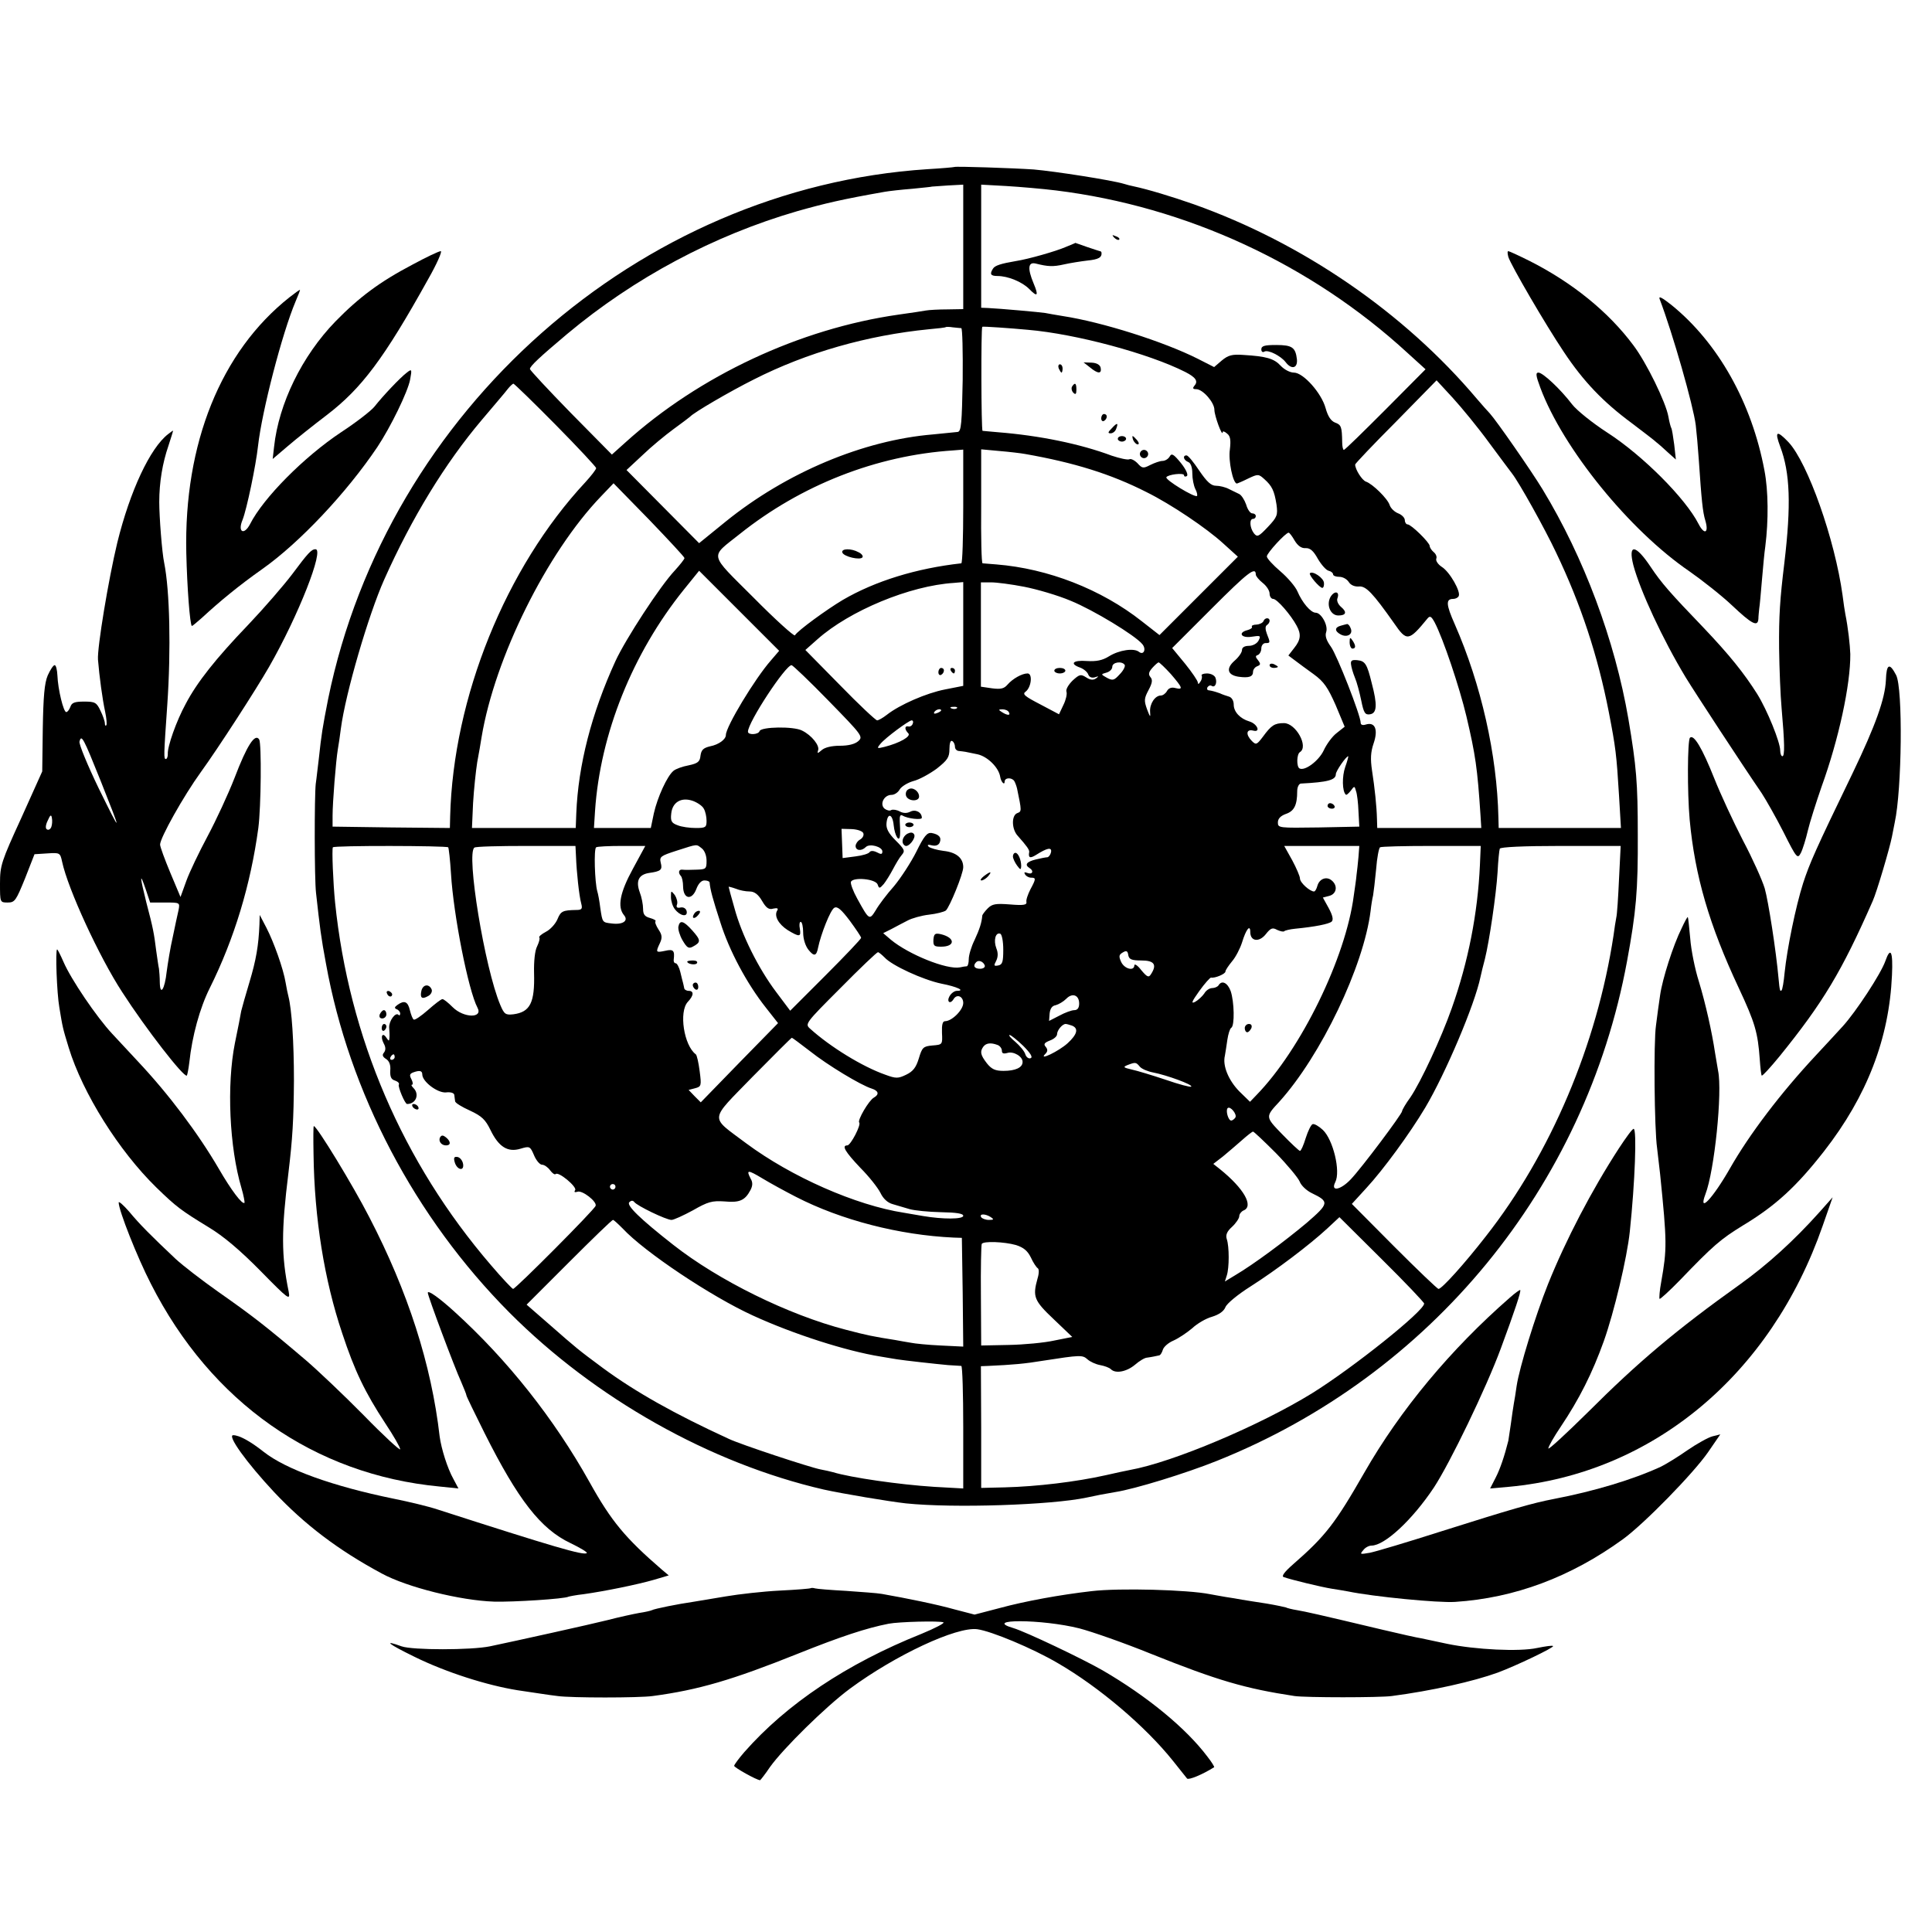
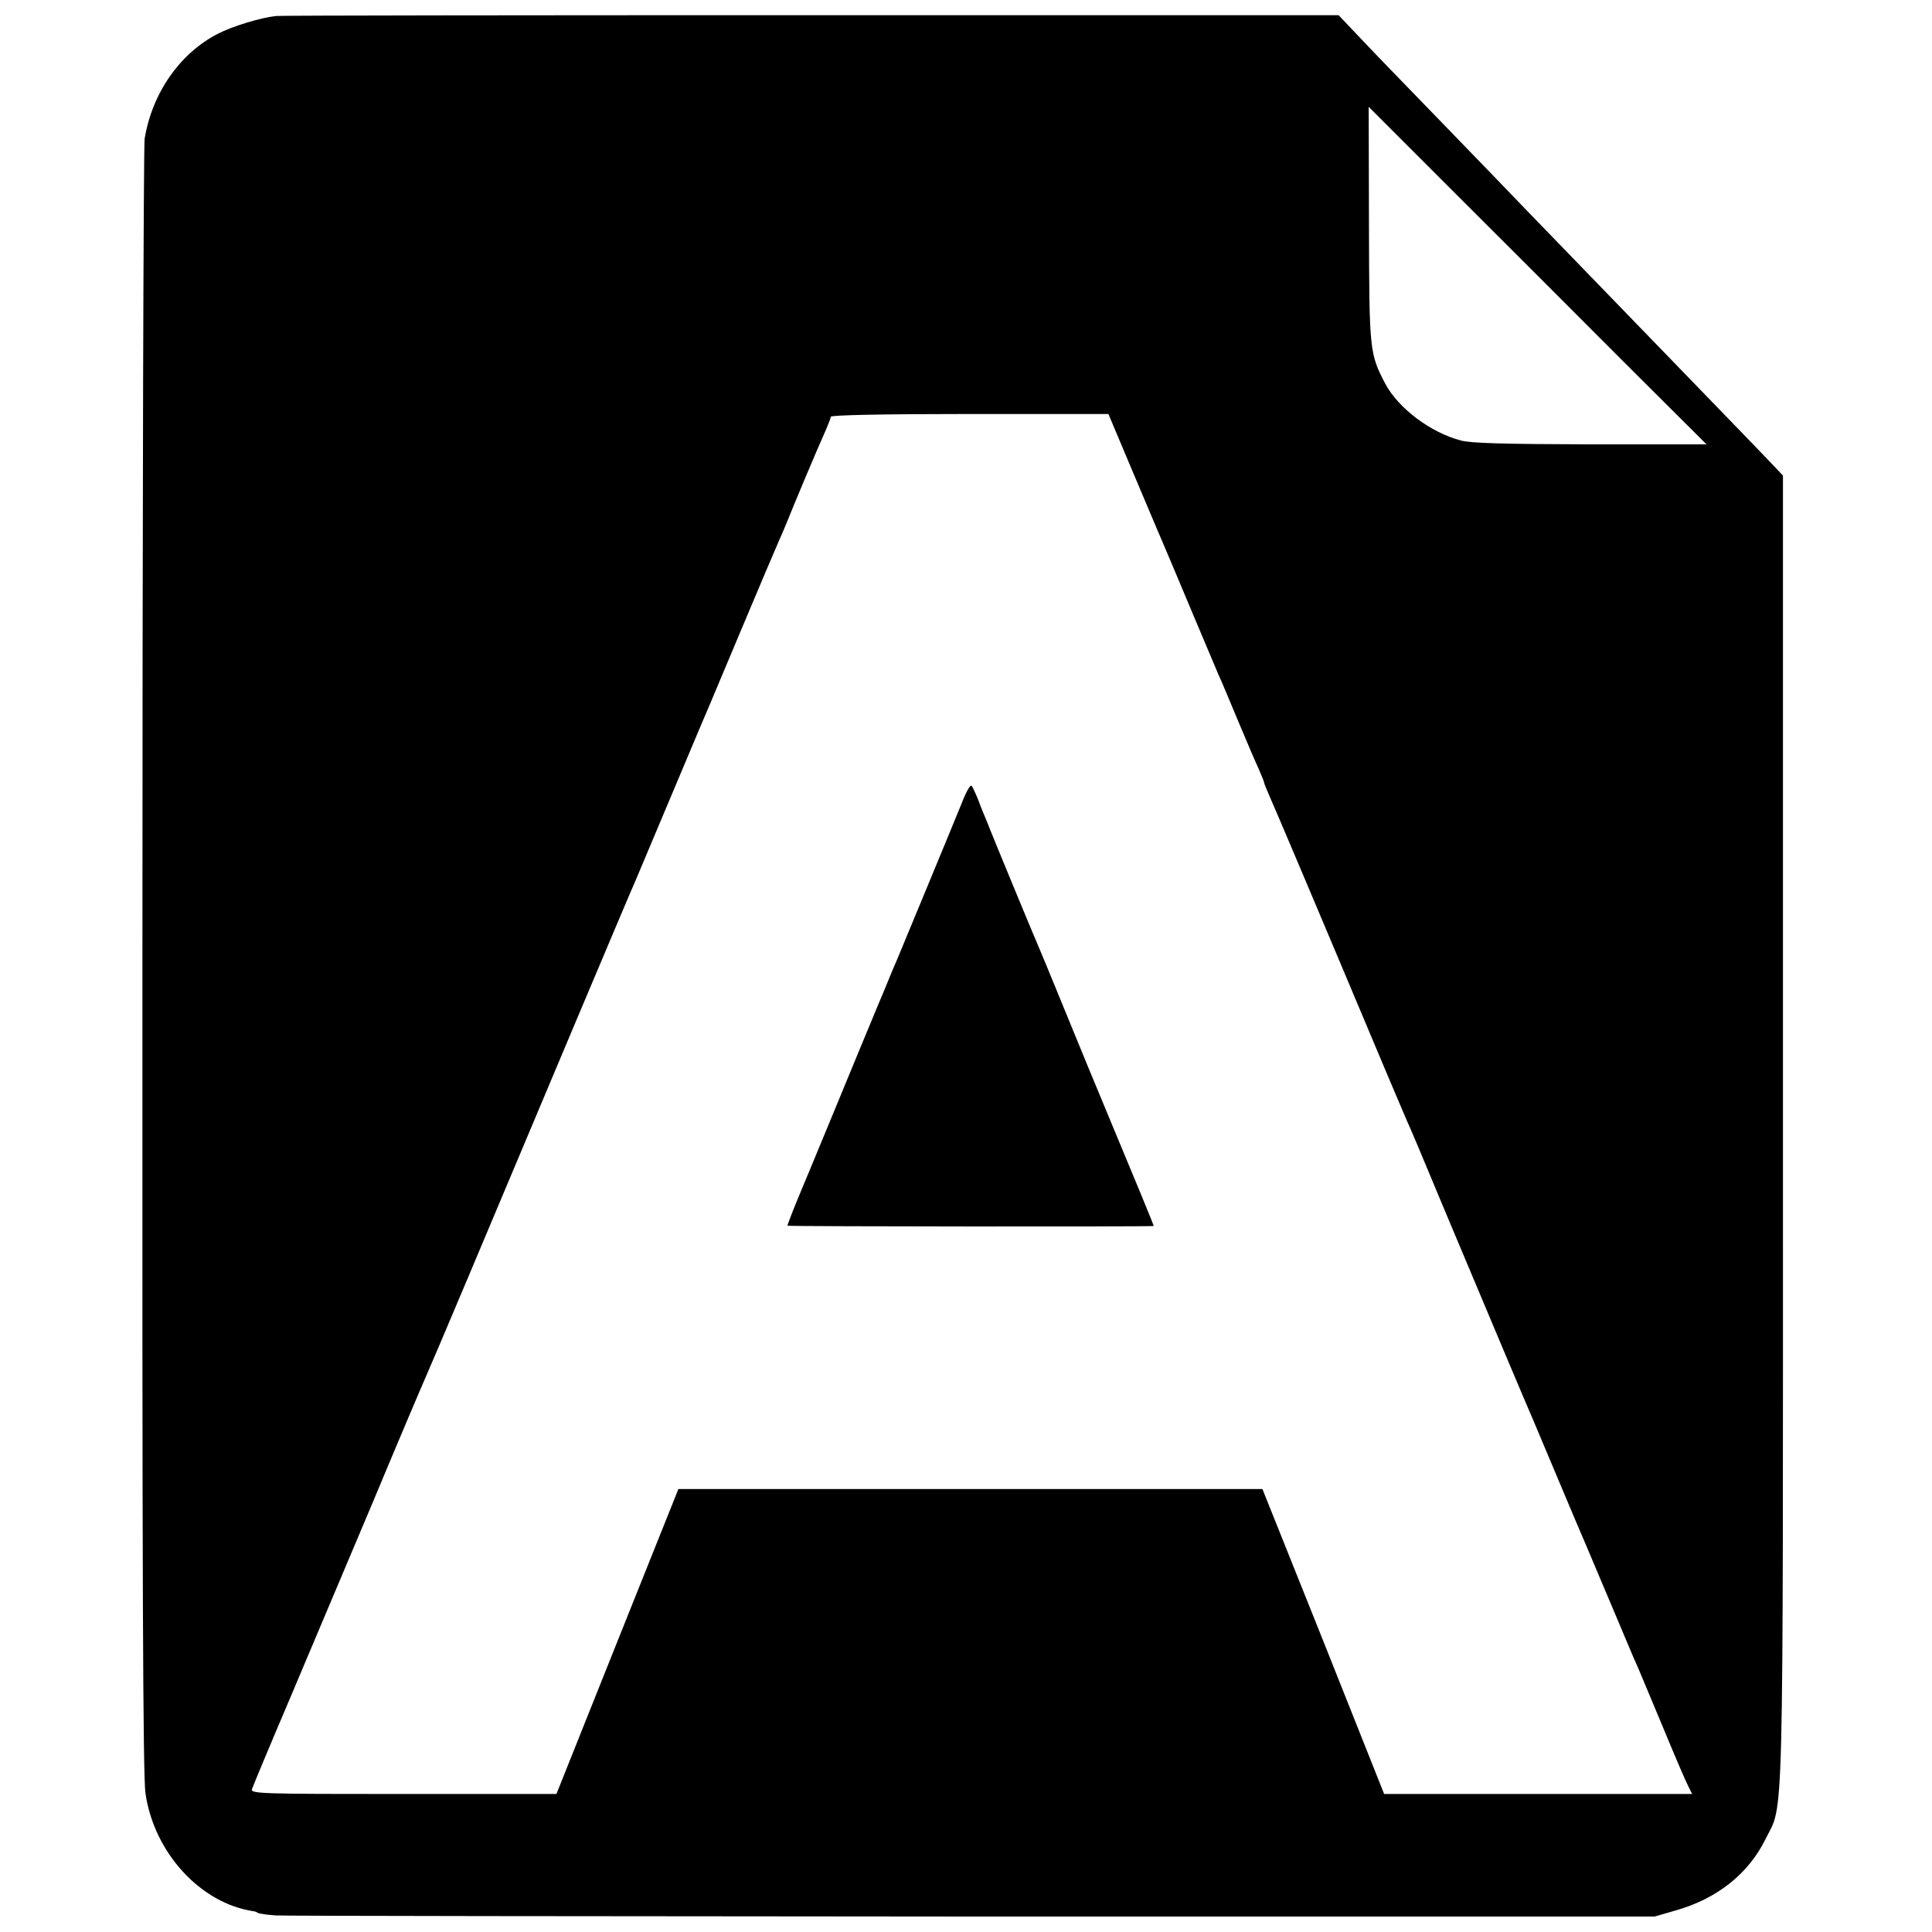
<svg xmlns="http://www.w3.org/2000/svg" version="1.0" width="700pt" height="700pt" viewBox="0 0 700 700" preserveAspectRatio="xMidYMid meet">
  <g transform="translate(0,700) scale(0.1,-0.1)" fill="#000000" stroke="none">
-     <path d="M3458 6395 c-2 -1 -46 -5 -98 -8 -1045 -68 -1957 -874 -2171 -1919 -21 -107 -24 -126 -34 -218 -4 -30 -8 -71 -11 -90 -5 -46 -5 -343 1 -395 14 -126 18 -160 36 -256 84 -467 322 -920 665 -1265 310 -311 727 -546 1139 -641 68 -15 235 -43 297 -50 174 -18 528 -6 655 21 36 8 63 13 104 20 71 11 256 68 368 113 775 310 1335 992 1486 1810 33 179 40 256 39 458 0 190 -5 248 -34 420 -49 285 -161 585 -311 832 -42 69 -168 250 -191 275 -7 7 -28 31 -47 53 -264 313 -632 565 -1026 705 -80 28 -166 54 -218 65 -10 2 -26 6 -35 9 -43 13 -247 45 -327 52 -74 5 -283 12 -287 9z m32 -290 l0 -225 -57 -1 c-32 0 -67 -2 -78 -4 -11 -2 -56 -9 -100 -15 -357 -51 -721 -221 -989 -463 l-49 -44 -149 151 c-81 83 -148 155 -148 159 0 10 34 42 135 127 244 204 531 357 834 445 103 29 163 43 316 70 17 3 62 8 100 11 39 4 71 7 72 8 1 0 26 2 57 4 l56 3 0 -226z m336 205 c471 -58 924 -267 1274 -589 l65 -59 -145 -146 c-80 -80 -147 -146 -151 -146 -3 0 -6 12 -6 28 -1 55 -3 63 -26 71 -15 6 -26 23 -34 52 -15 55 -81 129 -115 129 -14 0 -35 11 -48 25 -24 26 -52 34 -135 39 -41 3 -55 -1 -78 -20 l-28 -24 -59 30 c-123 62 -346 133 -490 155 -25 4 -53 9 -63 11 -19 3 -164 16 -207 18 l-25 1 0 223 0 223 91 -5 c50 -3 131 -10 180 -16z m-343 -499 c4 -1 6 -85 5 -188 -3 -156 -5 -186 -18 -188 -8 -1 -49 -5 -90 -9 -252 -21 -531 -138 -751 -316 l-96 -78 -131 132 -132 133 58 54 c31 30 82 72 112 94 30 22 57 42 60 45 13 15 145 92 231 135 193 98 412 160 634 182 33 3 61 6 62 8 2 1 13 1 25 -1 13 -1 26 -3 31 -3z m242 -6 c174 -15 438 -86 570 -153 37 -19 47 -33 33 -49 -8 -10 -6 -13 6 -13 24 0 66 -48 66 -75 0 -21 29 -100 30 -81 0 5 7 3 16 -5 12 -9 14 -24 10 -58 -6 -40 11 -121 25 -123 2 0 21 8 41 18 36 17 38 17 59 -2 28 -25 36 -42 44 -92 5 -38 3 -45 -31 -81 -34 -36 -39 -38 -51 -23 -15 20 -17 52 -3 52 6 0 10 5 10 10 0 6 -6 10 -13 10 -7 0 -17 14 -22 32 -6 17 -17 34 -25 38 -8 4 -25 12 -37 18 -13 7 -34 12 -47 12 -18 0 -33 14 -61 55 -20 30 -40 55 -46 55 -15 0 -11 -17 6 -24 9 -3 15 -19 15 -41 0 -20 5 -45 11 -57 6 -11 8 -22 6 -25 -8 -7 -117 59 -111 68 6 10 64 17 64 7 0 -5 5 -6 10 -3 6 4 -2 23 -21 47 -27 33 -34 37 -41 24 -5 -9 -17 -16 -26 -16 -9 0 -29 -7 -45 -15 -25 -13 -29 -12 -46 7 -11 11 -24 17 -29 14 -6 -3 -34 3 -64 13 -115 43 -262 73 -413 85 -27 2 -52 5 -55 5 -5 1 -6 374 -1 377 2 2 102 -5 166 -11z m1671 -410 c41 -55 77 -104 82 -110 26 -33 119 -200 160 -287 90 -188 151 -373 191 -578 25 -129 28 -154 37 -302 l7 -118 -222 0 -221 0 -1 38 c-5 227 -62 481 -158 700 -32 72 -33 92 -6 92 8 0 17 4 20 10 9 15 -32 88 -61 106 -14 9 -23 23 -20 30 3 7 -2 18 -10 24 -8 7 -14 17 -14 22 0 12 -67 78 -80 78 -5 0 -10 7 -10 15 0 9 -11 20 -24 25 -13 5 -27 18 -31 30 -7 23 -62 77 -86 85 -14 5 -39 44 -39 62 0 3 66 73 148 155 l147 150 59 -64 c32 -35 92 -108 132 -163z m-3383 66 c81 -82 147 -153 147 -157 0 -5 -18 -28 -39 -51 -289 -310 -479 -781 -490 -1211 l-1 -42 -212 2 -213 3 0 40 c0 48 12 198 19 240 3 17 8 50 11 75 17 129 100 412 157 540 100 224 221 422 354 579 43 51 86 101 94 112 8 10 17 18 20 19 3 0 72 -67 153 -149z m1477 -296 c0 -113 -3 -205 -7 -206 -162 -18 -312 -64 -430 -133 -57 -34 -162 -110 -173 -128 -3 -4 -71 57 -150 137 -164 164 -159 143 -50 230 223 178 496 285 773 303 l37 3 0 -206z m225 190 c176 -31 309 -72 439 -138 89 -44 218 -131 278 -186 l53 -48 -142 -142 -142 -142 -64 50 c-147 116 -340 191 -527 206 -25 2 -47 4 -50 4 -4 1 -6 94 -5 207 l0 206 65 -6 c36 -3 79 -8 95 -11z m-1235 -377 c0 -4 -16 -24 -35 -45 -53 -56 -178 -248 -215 -328 -87 -190 -135 -377 -142 -552 l-2 -53 -188 0 -188 0 4 90 c3 50 10 116 15 148 6 31 13 73 16 92 48 287 236 667 433 872 l45 47 129 -132 c70 -73 128 -135 128 -139z m2211 63 c11 -18 24 -28 39 -27 17 1 29 -10 45 -39 13 -22 30 -41 39 -43 9 -2 16 -8 16 -13 0 -5 10 -9 23 -9 12 0 27 -8 34 -19 7 -11 21 -17 36 -16 26 3 51 -24 128 -133 46 -67 53 -66 121 17 9 11 14 8 26 -14 31 -59 90 -235 115 -340 33 -140 40 -189 51 -357 l3 -48 -188 0 -189 0 -1 33 c-1 44 -8 112 -18 176 -6 41 -5 66 6 98 17 50 5 78 -28 68 -12 -4 -19 -1 -19 6 0 27 -86 246 -108 276 -16 22 -22 39 -17 53 8 24 -18 70 -38 70 -18 0 -49 37 -66 77 -7 17 -35 50 -62 73 -27 23 -49 47 -49 54 0 12 68 86 79 86 3 0 13 -13 22 -29z m-141 -123 c0 -5 11 -19 25 -30 14 -11 25 -28 25 -39 0 -10 6 -19 13 -19 14 0 64 -58 85 -97 17 -31 15 -51 -9 -81 l-21 -27 24 -18 c13 -10 43 -32 68 -50 37 -27 51 -48 79 -111 l33 -79 -29 -23 c-16 -12 -37 -41 -47 -63 -18 -38 -69 -76 -88 -65 -11 7 -10 52 2 59 32 20 -15 105 -58 105 -34 0 -46 -8 -76 -49 -22 -29 -25 -31 -40 -16 -23 23 -21 44 4 38 29 -8 16 24 -13 33 -34 10 -57 35 -57 61 0 14 -7 26 -17 29 -10 3 -25 8 -33 12 -20 7 -28 9 -41 11 -5 0 -7 6 -4 11 4 6 10 8 15 5 12 -8 21 10 14 29 -3 9 -17 16 -31 16 -13 0 -22 -4 -19 -8 2 -4 1 -14 -5 -22 -5 -9 -9 -10 -9 -3 0 6 -21 37 -46 68 l-47 57 143 143 c131 131 160 154 160 123z m-1757 -311 c-58 -66 -163 -240 -163 -270 0 -16 -26 -35 -57 -41 -25 -6 -32 -13 -35 -34 -2 -22 -10 -28 -43 -35 -22 -4 -47 -13 -55 -20 -23 -19 -58 -96 -71 -154 l-11 -53 -103 0 -103 0 4 63 c19 278 135 569 322 801 l55 68 145 -145 145 -145 -30 -35z m697 96 l0 -188 -66 -13 c-67 -13 -164 -55 -211 -92 -14 -11 -30 -20 -35 -20 -5 0 -66 57 -135 128 l-125 127 44 39 c116 103 334 194 494 204 l34 3 0 -188z m221 171 c46 -9 122 -31 169 -51 81 -33 233 -125 259 -157 15 -18 5 -41 -12 -28 -18 15 -72 7 -109 -16 -24 -15 -46 -19 -80 -17 -51 4 -64 -10 -24 -24 13 -5 26 -16 29 -25 4 -10 13 -13 24 -10 14 5 15 4 4 -4 -10 -7 -21 -6 -36 4 -19 12 -24 11 -49 -12 -15 -15 -25 -32 -22 -40 3 -8 -2 -30 -11 -48 l-16 -34 -68 36 c-56 29 -66 37 -53 46 21 16 26 66 7 66 -20 0 -54 -19 -73 -41 -12 -14 -24 -17 -55 -13 l-41 6 0 189 0 189 37 0 c20 0 74 -7 120 -16z m364 -283 c3 -5 -5 -21 -18 -34 -20 -22 -25 -24 -46 -13 -23 13 -23 13 -2 19 11 3 21 12 21 21 0 17 35 22 45 7z m167 -33 c43 -50 46 -58 17 -51 -14 4 -25 0 -31 -11 -5 -9 -15 -16 -22 -16 -21 0 -41 -30 -39 -59 2 -22 0 -20 -11 9 -11 31 -11 39 5 69 14 26 16 38 7 48 -8 10 -6 18 7 33 10 11 20 20 23 20 3 0 23 -19 44 -42z m-1240 -97 c121 -124 126 -130 108 -146 -12 -11 -36 -17 -67 -17 -30 0 -55 -6 -66 -16 -14 -12 -17 -13 -13 -1 7 17 -23 55 -58 72 -30 16 -149 14 -154 -2 -4 -13 -42 -15 -42 -2 0 34 136 241 158 241 4 0 65 -58 134 -129z m465 -27 c-3 -3 -12 -4 -19 -1 -8 3 -5 6 6 6 11 1 17 -2 13 -5z m-57 -8 c0 -2 -7 -7 -16 -10 -8 -3 -12 -2 -9 4 6 10 25 14 25 6z m245 -6 c8 -13 -5 -13 -25 0 -13 8 -13 10 2 10 9 0 20 -4 23 -10z m-348 -42 c-2 -7 -10 -12 -16 -10 -14 3 -14 -11 0 -25 11 -11 -31 -35 -86 -49 -28 -7 -29 -6 -15 11 18 22 102 84 113 85 5 0 7 -6 4 -12z m153 -84 c0 -8 7 -15 15 -15 8 -1 18 -2 23 -3 4 -1 24 -5 44 -9 36 -8 77 -48 82 -82 3 -18 16 -32 16 -17 0 15 26 16 35 2 3 -5 8 -18 10 -27 17 -82 17 -83 1 -89 -22 -8 -21 -59 2 -83 32 -36 42 -50 41 -58 -4 -21 3 -24 24 -11 41 26 59 30 55 10 -2 -9 -8 -17 -13 -18 -6 0 -25 -4 -42 -8 -33 -8 -42 -19 -23 -31 17 -10 11 -25 -7 -18 -11 4 -14 3 -9 -5 4 -7 14 -12 22 -12 18 0 18 -4 -3 -43 -9 -18 -16 -38 -14 -45 2 -11 -11 -13 -59 -9 -52 4 -65 2 -81 -14 -10 -10 -19 -22 -20 -26 -2 -26 -10 -50 -28 -89 -12 -24 -21 -55 -21 -69 0 -14 -3 -25 -7 -26 -5 0 -16 -2 -25 -4 -48 -9 -186 47 -250 100 l-28 24 30 15 c17 9 43 23 59 31 15 8 50 18 77 21 27 3 54 10 61 15 14 13 63 133 63 157 0 33 -25 54 -71 59 -24 3 -48 10 -54 15 -7 7 -3 9 12 5 14 -3 24 1 28 11 7 18 -3 29 -30 34 -16 2 -27 -11 -55 -68 -19 -38 -56 -95 -81 -125 -26 -29 -56 -69 -66 -87 -23 -37 -24 -36 -67 42 -15 27 -25 54 -23 61 8 18 90 11 97 -10 5 -15 7 -15 22 2 8 10 23 34 33 53 10 19 24 43 32 52 13 15 11 20 -22 53 -27 27 -35 44 -33 63 4 39 22 33 26 -8 4 -39 21 -66 23 -35 1 11 0 33 -1 49 -1 19 2 26 10 21 18 -11 70 -17 70 -8 0 20 -23 32 -42 22 -12 -6 -25 -6 -38 1 -11 6 -25 8 -31 5 -5 -4 -16 -1 -24 5 -19 16 -2 50 25 50 11 0 24 9 30 20 6 10 28 24 49 30 21 5 59 26 85 45 39 31 46 41 46 71 0 21 4 33 10 29 6 -3 10 -13 10 -21z m1414 -73 c-12 -34 -11 -88 2 -100 2 -3 10 4 18 14 13 18 14 18 19 -1 4 -10 8 -44 9 -74 l3 -55 -147 -3 c-144 -2 -148 -2 -148 18 0 14 10 24 29 31 30 10 41 32 41 82 0 15 6 27 13 28 98 5 127 13 127 34 0 11 37 65 45 65 1 0 -3 -17 -11 -39z m-2324 -151 c6 -10 10 -30 10 -44 0 -24 -4 -26 -39 -26 -22 0 -52 4 -66 10 -22 8 -26 15 -23 42 4 42 37 61 79 46 16 -6 34 -18 39 -28z m578 -89 c3 -8 -3 -18 -12 -23 -9 -5 -16 -16 -16 -23 0 -17 21 -20 37 -4 14 14 60 1 60 -16 0 -11 -5 -11 -20 -3 -12 6 -22 6 -26 1 -3 -6 -27 -13 -52 -16 l-46 -6 -2 53 -2 53 37 -1 c22 -1 40 -8 42 -15z m-1504 -51 c2 -3 7 -46 10 -95 9 -151 63 -424 96 -486 21 -39 -50 -38 -90 2 -16 16 -32 29 -37 29 -5 0 -28 -18 -53 -40 -24 -21 -47 -37 -51 -34 -4 2 -10 18 -14 34 -7 31 -20 37 -45 19 -11 -8 -12 -12 -2 -16 6 -2 12 -10 12 -15 0 -6 -3 -9 -6 -5 -11 11 -35 -22 -34 -46 1 -12 2 -29 1 -37 -1 -13 -2 -13 -11 0 -14 22 -23 5 -10 -20 8 -14 8 -25 1 -34 -7 -8 -5 -15 8 -23 11 -7 17 -21 15 -42 -1 -22 3 -32 17 -36 11 -4 17 -10 14 -15 -4 -7 22 -70 30 -70 32 0 46 35 23 58 -7 7 -9 12 -5 12 4 0 3 9 -2 19 -8 15 -7 20 5 25 24 9 34 7 34 -7 0 -26 56 -68 86 -65 17 2 29 -2 30 -9 1 -7 2 -18 3 -23 0 -6 25 -21 54 -34 43 -20 56 -33 74 -70 30 -62 63 -82 109 -68 33 10 35 9 49 -24 8 -19 21 -34 29 -34 8 0 21 -9 29 -20 8 -11 17 -17 20 -14 10 11 78 -46 71 -58 -5 -7 -2 -9 8 -6 17 7 72 -36 66 -51 -4 -14 -290 -301 -299 -301 -3 0 -40 39 -80 86 -320 372 -515 826 -565 1315 -7 70 -12 192 -8 199 3 7 411 6 418 0z m463 -34 c2 -54 11 -141 19 -170 5 -19 2 -23 -18 -23 -49 -1 -56 -4 -68 -33 -7 -17 -26 -38 -42 -46 -17 -9 -27 -18 -24 -21 3 -3 -1 -17 -8 -32 -8 -15 -12 -54 -11 -96 3 -108 -14 -142 -75 -150 -28 -3 -33 0 -47 33 -57 134 -125 552 -94 571 5 4 90 6 188 6 l178 0 2 -39z m206 -44 c-47 -86 -57 -138 -32 -168 17 -20 -4 -35 -44 -30 -35 4 -34 3 -42 56 -3 25 -8 52 -11 61 -9 32 -13 154 -4 159 4 3 46 5 93 5 l85 0 -45 -83z m250 74 c10 -8 17 -26 17 -45 0 -29 -2 -31 -37 -32 -21 -1 -44 -1 -50 0 -14 2 -17 -11 -6 -23 4 -4 8 -21 8 -39 1 -45 32 -50 48 -8 7 19 18 31 29 31 10 0 18 -3 19 -7 2 -26 12 -62 39 -145 32 -102 96 -222 165 -309 l44 -56 -140 -143 -140 -144 -22 22 -22 23 23 6 c23 6 24 9 17 62 -4 31 -10 58 -14 61 -43 32 -62 154 -29 190 22 23 23 40 3 40 -8 0 -16 5 -16 10 -1 6 -3 13 -4 18 -1 4 -6 22 -10 40 -4 17 -12 32 -17 32 -5 0 -8 6 -7 13 4 33 -1 39 -31 32 -34 -7 -35 -6 -19 28 9 19 8 30 -5 49 -9 14 -14 27 -11 30 3 3 -6 8 -20 12 -19 5 -25 13 -25 33 0 15 -5 42 -12 60 -15 41 -4 64 33 70 43 6 50 11 43 37 -5 22 -1 25 58 44 78 25 70 24 91 8z m2379 -31 c-2 -22 -5 -51 -7 -65 -1 -14 -6 -47 -10 -75 -29 -225 -191 -557 -353 -723 l-23 -24 -39 38 c-39 40 -61 93 -52 129 2 11 6 37 9 58 3 20 9 40 14 43 13 7 11 95 -2 133 -11 30 -32 41 -44 21 -3 -5 -14 -10 -23 -10 -10 0 -23 -9 -29 -20 -7 -10 -22 -24 -33 -30 -16 -8 -12 1 15 39 20 28 40 50 43 49 13 -3 52 13 52 22 0 5 11 21 24 37 13 15 29 46 36 68 15 49 30 67 30 38 0 -34 32 -38 56 -8 18 23 25 25 41 16 11 -5 23 -8 26 -5 3 3 20 7 39 9 72 7 123 17 133 26 7 7 3 23 -11 49 l-21 38 23 6 c27 7 32 37 9 56 -19 16 -45 6 -52 -20 -3 -11 -8 -20 -12 -20 -15 0 -51 32 -51 47 0 8 -13 38 -28 66 l-29 52 136 0 136 0 -3 -40z m440 -30 c-8 -174 -42 -349 -102 -518 -38 -108 -112 -267 -150 -323 -17 -23 -30 -46 -30 -50 0 -10 -146 -205 -186 -247 -37 -39 -74 -46 -56 -10 20 39 -8 154 -45 189 -15 14 -31 23 -37 21 -6 -2 -17 -25 -25 -50 -8 -26 -17 -47 -21 -47 -3 0 -32 27 -64 60 -62 64 -62 63 -11 118 151 167 306 491 331 692 2 19 6 44 9 56 2 11 7 54 11 95 3 41 10 76 14 79 4 3 88 5 187 5 l178 0 -3 -70z m504 -50 c-3 -66 -7 -129 -10 -140 -2 -11 -7 -40 -10 -65 -60 -394 -227 -790 -463 -1090 -77 -99 -159 -190 -171 -190 -4 0 -76 69 -161 154 l-153 154 53 58 c61 66 157 197 213 291 73 123 179 372 200 473 3 14 10 43 16 65 16 64 41 234 46 315 2 41 6 80 8 85 2 6 85 10 221 10 l217 0 -6 -120z m-3150 -45 c17 0 31 -10 45 -34 15 -26 25 -33 41 -28 14 3 19 1 14 -7 -12 -19 4 -49 38 -71 43 -26 49 -25 44 5 -3 14 -1 25 3 25 5 0 9 -18 9 -39 0 -23 8 -48 19 -62 20 -25 29 -24 35 7 10 49 45 138 59 145 11 6 25 -6 56 -47 22 -30 41 -58 41 -62 0 -4 -58 -65 -129 -136 l-128 -128 -51 68 c-64 85 -125 207 -151 304 -12 41 -21 76 -21 77 0 1 12 -2 26 -7 14 -6 36 -10 50 -10z m919 -211 c0 -44 -3 -54 -18 -57 -16 -3 -17 -1 -8 16 7 14 8 29 1 46 -11 29 -3 59 14 53 6 -2 11 -27 11 -58z m501 -39 c46 0 57 -15 34 -50 -8 -13 -14 -10 -35 15 -13 17 -24 24 -25 18 0 -23 -36 -14 -48 12 -9 20 -8 26 6 34 13 8 18 6 20 -10 3 -15 12 -19 48 -19z m-931 11 c26 -29 139 -81 206 -95 57 -11 88 -26 56 -26 -9 0 -21 -9 -27 -20 -11 -20 3 -30 15 -10 12 20 35 10 35 -14 0 -25 -41 -66 -66 -66 -9 0 -12 -13 -11 -42 2 -43 2 -43 -35 -46 -33 -3 -37 -7 -49 -47 -10 -33 -21 -47 -46 -59 -29 -14 -37 -14 -75 0 -83 29 -200 101 -273 167 -19 17 -17 20 110 147 71 72 132 130 136 130 3 0 14 -9 24 -19z m363 -29 c2 -7 -6 -12 -17 -12 -21 0 -27 11 -14 24 9 9 26 2 31 -12z m342 -138 c0 -16 -6 -24 -18 -24 -9 0 -34 -9 -54 -20 l-37 -19 2 27 c2 18 9 28 22 30 11 3 28 13 38 23 22 23 47 14 47 -17z m-26 -80 c25 -10 19 -32 -16 -64 -32 -29 -107 -65 -81 -39 9 9 10 16 2 26 -9 10 -5 15 15 23 14 5 26 15 26 23 0 14 19 37 31 37 4 0 14 -3 23 -6z m-177 -73 c27 -27 36 -42 27 -45 -7 -3 -16 4 -19 14 -3 11 -20 31 -36 45 -17 14 -26 25 -21 25 5 0 27 -18 49 -39z m-773 -19 c64 -51 185 -124 224 -136 25 -8 29 -21 8 -33 -18 -10 -60 -82 -53 -90 8 -8 -31 -83 -43 -83 -22 0 -7 -24 47 -81 32 -32 64 -73 73 -91 10 -21 26 -36 45 -41 17 -5 44 -13 61 -18 18 -5 68 -10 113 -11 57 -1 81 -5 81 -13 0 -13 -74 -13 -145 -1 -16 3 -48 8 -70 12 -174 27 -408 130 -572 252 -133 100 -135 77 24 241 76 77 140 141 142 141 2 0 31 -22 65 -48z m680 22 c9 -3 16 -13 16 -21 0 -10 6 -12 20 -8 22 7 56 -13 55 -33 0 -20 -26 -32 -69 -32 -30 0 -43 6 -60 27 -24 31 -26 43 -13 61 10 13 27 15 51 6z m-2184 -44 c0 -5 -5 -10 -11 -10 -5 0 -7 5 -4 10 3 6 8 10 11 10 2 0 4 -4 4 -10z m2700 -35 c7 -8 28 -17 49 -21 47 -9 144 -44 137 -51 -2 -3 -44 8 -93 25 -48 16 -104 33 -123 37 -30 7 -32 9 -15 16 29 11 31 11 45 -6z m346 -184 c-4 -6 -11 -11 -15 -11 -11 0 -21 37 -13 45 9 9 35 -22 28 -34z m146 -128 c42 -43 81 -90 87 -104 5 -14 25 -33 44 -42 64 -31 63 -37 -19 -108 -80 -67 -192 -150 -258 -189 l-38 -23 7 22 c9 28 9 104 0 131 -5 15 0 28 19 45 14 13 26 31 26 38 0 8 7 17 15 21 39 15 2 80 -85 150 l-24 19 35 27 c19 16 50 42 69 59 19 17 37 31 40 31 3 0 40 -35 82 -77z m-1739 -159 c165 -85 376 -139 572 -148 l30 -1 3 -197 2 -197 -82 4 c-45 2 -94 7 -108 10 -14 2 -40 7 -57 10 -77 12 -102 17 -178 37 -209 54 -462 179 -626 308 -120 94 -170 143 -159 154 7 7 13 7 18 1 10 -14 116 -65 135 -65 8 0 43 16 78 35 54 31 69 35 114 32 54 -5 74 3 94 41 8 15 9 28 1 41 -17 33 -12 34 43 1 28 -17 83 -47 120 -66z m-653 36 c0 -5 -4 -10 -10 -10 -5 0 -10 5 -10 10 0 6 5 10 10 10 6 0 10 -4 10 -10z m1360 -110 c12 -8 11 -10 -7 -10 -12 0 -25 5 -28 10 -8 13 15 13 35 0z m1570 -313 c0 -27 -258 -233 -406 -325 -188 -116 -504 -250 -660 -278 -15 -3 -54 -11 -88 -19 -107 -24 -249 -41 -366 -44 l-85 -2 0 220 -1 221 26 1 c89 4 134 8 200 19 135 21 142 21 160 5 10 -9 30 -18 46 -21 16 -3 33 -9 39 -15 17 -17 57 -9 87 16 16 14 36 26 44 26 8 1 19 3 24 4 6 1 14 3 19 4 5 0 11 10 14 20 3 11 20 26 39 34 18 8 48 28 67 44 18 17 50 36 72 42 26 8 43 20 49 35 5 13 45 46 91 75 94 60 213 150 278 210 l44 41 153 -152 c85 -84 154 -157 154 -161z m-2904 272 c80 -86 322 -247 471 -315 148 -68 339 -129 463 -149 25 -4 52 -9 60 -10 24 -4 141 -17 185 -21 22 -1 43 -3 48 -3 4 -1 7 -101 7 -222 l0 -222 -107 6 c-124 8 -299 33 -365 53 -10 3 -30 7 -45 10 -37 7 -289 90 -333 111 -196 90 -338 170 -455 256 -93 69 -95 71 -192 156 l-85 74 154 154 c84 84 155 153 159 153 3 0 18 -14 35 -31z m1425 -60 c28 -9 42 -21 54 -45 8 -18 20 -36 25 -39 5 -3 5 -19 -1 -38 -18 -65 -13 -79 59 -147 l67 -64 -65 -13 c-36 -8 -110 -15 -165 -16 l-100 -2 -1 180 c-1 99 1 183 3 188 6 11 81 8 124 -4z" />
-     <path d="M4037 6139 c7 -7 15 -10 18 -7 3 3 -2 9 -12 12 -14 6 -15 5 -6 -5z" />
-     <path d="M3861 6105 c-34 -15 -135 -44 -181 -51 -53 -9 -75 -16 -82 -27 -13 -20 -9 -27 16 -27 38 0 89 -21 115 -47 30 -31 35 -25 16 20 -23 55 -20 79 8 72 44 -11 62 -12 102 -3 22 5 60 11 85 14 40 4 53 11 51 29 -1 3 -3 5 -6 5 -3 1 -23 7 -46 15 -23 8 -42 15 -43 15 0 -1 -16 -7 -35 -15z" />
-     <path d="M4570 5734 c0 -8 5 -12 11 -8 13 8 59 -15 77 -38 21 -28 44 -23 41 10 -5 43 -17 52 -75 52 -42 0 -54 -3 -54 -16z" />
-     <path d="M3949 5669 c29 -24 43 -24 39 -2 -2 11 -14 18 -32 19 l-30 1 23 -18z" />
-     <path d="M3836 5665 c4 -8 8 -15 10 -15 2 0 4 7 4 15 0 8 -4 15 -10 15 -5 0 -7 -7 -4 -15z" />
-     <path d="M3884 5599 c-3 -6 -1 -16 5 -22 8 -8 11 -5 11 11 0 24 -5 28 -16 11z" />
-     <path d="M3990 5484 c0 -8 5 -12 10 -9 6 3 10 10 10 16 0 5 -4 9 -10 9 -5 0 -10 -7 -10 -16z" />
-     <path d="M4028 5448 c-14 -14 -15 -18 -4 -18 8 0 17 7 20 16 9 23 4 24 -16 2z" />
-     <path d="M4050 5410 c0 -5 7 -10 15 -10 8 0 15 5 15 10 0 6 -7 10 -15 10 -8 0 -15 -4 -15 -10z" />
-     <path d="M4106 5405 c4 -8 11 -15 16 -15 6 0 5 6 -2 15 -7 8 -14 15 -16 15 -2 0 -1 -7 2 -15z" />
-     <path d="M4130 5355 c0 -8 7 -15 15 -15 8 0 15 7 15 15 0 8 -7 15 -15 15 -8 0 -15 -7 -15 -15z" />
-     <path d="M3052 4998 c5 -15 66 -29 73 -17 3 4 -3 13 -14 18 -27 15 -64 14 -59 -1z" />
-     <path d="M4746 4923 c-5 -6 35 -53 45 -53 4 0 7 8 6 18 -1 18 -41 45 -51 35z" />
-     <path d="M4820 4836 c-15 -29 1 -66 29 -66 28 0 32 12 11 30 -12 10 -18 24 -14 33 9 25 -12 28 -26 3z" />
-     <path d="M4858 4733 c-23 -6 -23 -20 0 -32 23 -12 45 1 36 22 -3 9 -9 16 -13 16 -3 -1 -14 -3 -23 -6z" />
-     <path d="M4890 4673 c0 -13 5 -23 10 -23 13 0 13 11 0 30 -8 12 -10 11 -10 -7z" />
-     <path d="M4895 4593 c1 -10 7 -31 14 -48 7 -16 17 -54 23 -83 9 -45 14 -53 32 -50 25 4 27 34 6 113 -17 70 -24 80 -52 83 -19 2 -25 -1 -23 -15z" />
-     <path d="M4578 4750 c-2 -6 -13 -12 -25 -13 -12 0 -20 -4 -17 -8 2 -4 -5 -9 -16 -12 -36 -9 -23 -30 15 -24 32 5 34 4 25 -14 -6 -11 -21 -19 -35 -19 -16 0 -25 -6 -25 -15 0 -9 -12 -26 -27 -39 -32 -28 -26 -52 15 -58 37 -5 52 0 52 18 0 8 7 17 15 20 13 5 13 9 3 22 -10 12 -10 16 0 19 6 3 12 13 12 24 0 10 7 19 15 19 18 0 18 1 5 34 -6 16 -6 27 0 31 6 4 10 10 10 16 0 12 -17 12 -22 -1z" />
-     <path d="M4600 4590 c0 -6 7 -10 15 -10 8 0 15 2 15 4 0 2 -7 6 -15 10 -8 3 -15 1 -15 -4z" />
-     <path d="M3400 4564 c0 -8 5 -12 10 -9 6 3 10 10 10 16 0 5 -4 9 -10 9 -5 0 -10 -7 -10 -16z" />
-     <path d="M3445 4570 c3 -5 8 -10 11 -10 2 0 4 5 4 10 0 6 -5 10 -11 10 -5 0 -7 -4 -4 -10z" />
-     <path d="M3820 4570 c0 -5 9 -10 20 -10 11 0 20 5 20 10 0 6 -9 10 -20 10 -11 0 -20 -4 -20 -10z" />
-     <path d="M3291 4140 c-8 -4 -11 -15 -8 -24 8 -20 47 -21 47 -2 0 20 -24 36 -39 26z" />
-     <path d="M3280 4012 c0 -5 7 -9 15 -9 8 0 15 4 15 9 0 4 -7 8 -15 8 -8 0 -15 -4 -15 -8z" />
-     <path d="M3287 3979 c-18 -11 -23 -34 -8 -43 12 -8 41 28 33 41 -5 8 -13 8 -25 2z" />
-     <path d="M3670 3897 c0 -7 7 -22 15 -33 12 -16 14 -17 15 -2 0 23 -11 48 -21 48 -5 0 -9 -6 -9 -13z" />
-     <path d="M3564 3825 c-10 -8 -14 -15 -8 -15 6 0 17 7 24 15 16 19 9 19 -16 0z" />
-     <path d="M3382 3596 c-1 -23 2 -26 28 -26 51 0 52 32 0 45 -22 5 -26 2 -28 -19z" />
-     <path d="M4810 4080 c0 -5 7 -10 16 -10 8 0 12 5 9 10 -3 6 -10 10 -16 10 -5 0 -9 -4 -9 -10z" />
-     <path d="M1527 3411 c-6 -26 1 -33 24 -20 10 5 16 16 13 24 -9 21 -31 19 -37 -4z" />
-     <path d="M1402 3401 c4 -13 18 -16 19 -4 0 4 -5 9 -11 12 -7 2 -11 -2 -8 -8z" />
-     <path d="M1376 3325 c-3 -9 0 -15 9 -15 8 0 15 7 15 15 0 8 -4 15 -9 15 -5 0 -11 -7 -15 -15z" />
-     <path d="M1383 3275 c0 -8 4 -12 9 -9 4 3 8 9 8 15 0 5 -4 9 -8 9 -5 0 -9 -7 -9 -15z" />
-     <path d="M1495 2990 c3 -5 11 -10 16 -10 6 0 7 5 4 10 -3 6 -11 10 -16 10 -6 0 -7 -4 -4 -10z" />
-     <path d="M1595 2880 c-8 -13 3 -30 21 -30 18 0 18 14 0 29 -10 8 -16 9 -21 1z" />
-     <path d="M1647 2791 c7 -29 35 -37 31 -9 -2 13 -11 24 -20 26 -12 2 -15 -2 -11 -17z" />
-     <path d="M2431 3750 c0 -14 6 -34 14 -44 19 -25 47 -30 43 -8 -2 10 -11 16 -22 14 -13 -3 -17 1 -13 11 3 8 -1 23 -8 34 -14 17 -14 17 -14 -7z" />
-     <path d="M2515 3689 c-11 -17 1 -21 15 -4 8 9 8 15 2 15 -6 0 -14 -5 -17 -11z" />
-     <path d="M2458 3643 c-2 -10 5 -33 15 -50 16 -27 22 -31 37 -23 30 16 30 23 -1 58 -32 36 -46 40 -51 15z" />
-     <path d="M2490 3516 c0 -9 30 -14 35 -6 4 6 -3 10 -14 10 -12 0 -21 -2 -21 -4z" />
-     <path d="M2510 3431 c0 -6 5 -13 10 -16 6 -3 10 1 10 9 0 9 -4 16 -10 16 -5 0 -10 -4 -10 -9z" />
-     <path d="M4510 3275 c0 -8 4 -15 9 -15 5 0 11 7 15 15 3 9 0 15 -9 15 -8 0 -15 -7 -15 -15z" />
-     <path d="M1494 6041 c-118 -62 -193 -118 -279 -206 -121 -125 -205 -297 -222 -454 l-5 -44 54 46 c29 25 93 76 143 114 125 96 206 203 366 491 32 56 52 102 46 102 -7 0 -53 -22 -103 -49z" />
-     <path d="M5465 6069 c10 -31 134 -244 201 -344 71 -107 143 -182 246 -258 42 -32 83 -63 90 -70 8 -6 27 -23 42 -37 l28 -25 -6 54 c-4 29 -8 57 -11 61 -2 4 -7 22 -10 40 -9 52 -80 197 -127 259 -90 121 -221 227 -375 305 -40 20 -75 36 -78 36 -4 0 -3 -9 0 -21z" />
-     <path d="M1049 5923 c-249 -197 -383 -530 -374 -927 3 -126 13 -257 20 -264 1 -1 17 12 36 29 65 60 134 117 219 177 136 96 306 277 417 442 48 72 111 201 119 245 7 38 6 39 -12 25 -24 -18 -88 -86 -117 -123 -12 -15 -66 -57 -121 -93 -134 -89 -282 -238 -330 -333 -22 -42 -46 -29 -27 16 15 38 48 195 56 268 14 125 87 407 136 523 10 23 17 42 16 42 -2 0 -19 -12 -38 -27z" />
-     <path d="M6013 5917 c48 -126 122 -386 131 -457 3 -25 8 -81 11 -125 10 -147 14 -190 24 -222 13 -45 -4 -52 -25 -11 -47 92 -202 248 -331 331 -54 35 -111 81 -127 102 -42 55 -106 115 -122 115 -11 0 -9 -12 7 -55 82 -220 323 -517 540 -665 47 -33 117 -88 155 -124 71 -67 93 -79 95 -48 0 9 2 26 3 37 2 11 6 58 10 105 4 47 9 101 12 120 12 95 11 202 -3 275 -46 246 -168 463 -337 600 -33 26 -47 34 -43 22z" />
-     <path d="M609 5427 c-65 -50 -138 -206 -184 -393 -32 -133 -73 -380 -70 -424 5 -61 16 -143 26 -189 5 -24 7 -46 4 -49 -3 -3 -5 0 -5 7 0 7 -7 28 -16 46 -14 30 -20 33 -59 33 -35 0 -45 -4 -50 -19 -4 -10 -10 -19 -15 -19 -10 0 -30 82 -32 133 -1 20 -5 37 -10 37 -5 0 -16 -17 -25 -37 -12 -28 -16 -77 -18 -193 l-2 -155 -76 -169 c-72 -157 -77 -172 -77 -237 0 -69 0 -69 28 -69 26 0 30 7 63 88 l34 87 47 3 c45 3 46 2 53 -30 21 -99 135 -346 218 -473 85 -132 224 -311 234 -302 2 3 6 24 9 48 10 95 38 197 74 269 89 179 148 374 176 580 10 77 12 307 3 321 -15 23 -44 -21 -89 -139 -23 -59 -67 -154 -98 -212 -31 -58 -66 -131 -77 -162 l-21 -58 -37 88 c-20 48 -37 94 -37 102 0 24 85 176 148 263 63 87 200 299 247 381 106 185 201 427 168 426 -15 0 -28 -15 -84 -90 -31 -41 -102 -123 -159 -183 -119 -124 -186 -209 -227 -287 -34 -62 -67 -156 -65 -182 0 -10 -3 -18 -7 -18 -8 0 -8 9 5 195 14 203 9 415 -11 515 -8 37 -18 168 -18 221 0 72 12 142 33 203 10 31 18 56 17 56 -1 0 -9 -6 -18 -13z m-244 -1257 c78 -196 77 -198 -8 -25 -40 83 -71 158 -69 168 7 28 14 14 77 -143z m-179 -166 c-3 -8 -10 -13 -16 -9 -6 3 -5 16 3 32 9 21 13 23 15 9 2 -9 1 -24 -2 -32z m412 -274 c54 0 54 0 49 -27 -4 -16 -13 -60 -21 -98 -9 -39 -18 -95 -22 -125 -7 -65 -24 -90 -25 -40 0 19 -2 42 -3 50 -2 8 -6 38 -10 65 -8 64 -11 81 -36 176 -23 92 -25 114 -2 47 l16 -48 54 0z" />
-     <path d="M6450 5382 c36 -95 40 -212 15 -422 -16 -132 -20 -191 -19 -310 1 -74 5 -171 9 -215 11 -125 12 -175 3 -175 -4 0 -8 9 -8 21 0 30 -47 146 -83 204 -48 76 -100 141 -195 241 -121 126 -152 161 -192 221 -54 81 -82 84 -62 5 25 -93 106 -268 190 -407 33 -54 205 -317 275 -419 15 -23 51 -86 79 -141 48 -96 51 -98 63 -75 7 14 18 50 25 80 7 30 30 102 50 160 62 171 105 370 104 480 -1 32 -8 96 -18 145 -2 11 -7 42 -10 68 -28 203 -126 480 -196 555 -43 45 -51 40 -30 -16z" />
-     <path d="M6833 4536 c-3 -68 -38 -165 -120 -336 -137 -283 -156 -327 -180 -400 -27 -85 -58 -237 -67 -324 -3 -33 -8 -62 -11 -64 -5 -6 -7 -2 -11 43 -9 101 -37 280 -50 326 -9 30 -44 108 -79 174 -34 66 -81 167 -104 225 -43 108 -74 161 -88 147 -9 -10 -10 -196 -1 -297 19 -204 71 -382 178 -610 59 -126 69 -161 76 -259 2 -29 5 -55 7 -58 3 -2 31 29 64 69 158 195 226 308 338 563 15 33 62 193 70 234 3 14 7 37 10 51 26 119 30 486 5 534 -24 46 -35 41 -37 -18z" />
-     <path d="M940 3650 c-3 -75 -12 -128 -36 -208 -14 -46 -27 -93 -30 -105 -2 -12 -12 -65 -23 -117 -30 -151 -20 -377 24 -525 8 -27 12 -51 11 -53 -8 -8 -49 47 -93 123 -74 127 -181 270 -294 390 -26 28 -68 73 -93 100 -56 60 -149 197 -176 260 -11 25 -21 45 -23 45 -7 0 -1 -160 8 -210 12 -73 12 -74 34 -146 51 -166 182 -374 317 -506 74 -72 91 -84 189 -144 55 -33 114 -83 189 -159 102 -104 108 -108 102 -75 -27 131 -27 220 -1 430 15 125 19 193 20 335 0 141 -8 258 -20 305 -2 8 -7 30 -10 49 -8 50 -43 148 -70 200 l-24 46 -1 -35z" />
-     <path d="M6093 3637 c-31 -62 -70 -185 -78 -242 -4 -27 -11 -77 -15 -110 -9 -59 -6 -376 4 -445 2 -19 7 -62 11 -95 25 -246 25 -270 4 -389 -6 -32 -8 -60 -6 -62 2 -2 35 28 73 67 123 128 148 149 229 199 118 71 194 141 294 269 156 200 236 409 246 638 4 86 -5 105 -24 51 -16 -46 -106 -183 -154 -236 -23 -25 -67 -73 -98 -106 -127 -136 -241 -286 -312 -411 -62 -108 -115 -164 -88 -92 33 85 62 371 46 447 -2 13 -7 42 -11 65 -11 74 -34 178 -59 260 -14 44 -28 114 -31 155 -4 41 -7 76 -9 77 -1 2 -11 -16 -22 -40z" />
-     <path d="M1136 2818 c3 -232 39 -456 104 -649 45 -136 82 -213 156 -326 30 -45 54 -87 54 -94 0 -6 -60 49 -132 123 -73 74 -167 163 -209 199 -148 126 -195 162 -319 249 -58 41 -127 94 -154 119 -88 83 -131 126 -168 171 -21 24 -38 39 -38 33 0 -28 67 -198 117 -295 218 -429 592 -691 1046 -734 l68 -7 -18 34 c-22 39 -44 110 -50 154 -30 262 -115 525 -255 795 -59 115 -190 330 -201 330 -2 0 -2 -46 -1 -102z" />
-     <path d="M5866 2840 c-100 -154 -193 -333 -257 -492 -46 -115 -104 -303 -114 -370 -3 -23 -8 -52 -10 -63 -2 -11 -7 -45 -11 -75 -4 -30 -9 -57 -9 -60 -14 -56 -30 -103 -46 -134 l-20 -39 68 6 c520 48 949 405 1137 946 l36 103 -47 -53 c-93 -104 -189 -191 -288 -262 -230 -164 -370 -282 -552 -464 -79 -78 -143 -137 -143 -131 0 7 20 42 45 79 67 100 114 193 156 310 37 104 84 301 94 396 19 180 26 373 14 373 -5 0 -28 -32 -53 -70z" />
-     <path d="M5470 2298 c-213 -186 -396 -405 -527 -634 -105 -183 -140 -229 -257 -331 -32 -28 -44 -44 -35 -47 28 -10 136 -36 173 -42 21 -3 48 -8 60 -10 91 -19 327 -42 388 -38 216 14 419 90 608 227 76 55 256 239 309 316 l44 64 -28 -7 c-16 -4 -57 -27 -92 -51 -34 -24 -77 -50 -95 -59 -102 -47 -242 -89 -388 -117 -78 -15 -154 -37 -407 -117 -122 -39 -239 -74 -260 -78 -35 -6 -37 -6 -24 9 7 10 21 17 30 17 48 0 148 93 226 210 58 88 190 361 243 505 50 135 74 207 70 211 -2 1 -19 -11 -38 -28z" />
-     <path d="M1550 2316 c0 -12 97 -271 121 -323 10 -24 19 -45 19 -49 0 -3 30 -65 66 -137 121 -241 203 -347 311 -398 35 -17 62 -33 59 -36 -10 -10 -122 23 -541 158 -33 11 -104 28 -159 39 -220 45 -390 106 -471 170 -48 38 -88 60 -110 60 -23 0 48 -99 148 -206 111 -118 232 -210 390 -295 92 -50 285 -98 407 -102 69 -2 257 10 270 18 3 1 27 6 55 9 78 11 195 35 254 52 l54 16 -25 21 c-132 114 -183 175 -262 317 -128 229 -297 443 -490 618 -55 50 -96 79 -96 68z" />
-     <path d="M2938 1246 c-1 -2 -52 -6 -113 -9 -60 -3 -148 -13 -195 -21 -47 -8 -101 -17 -120 -20 -50 -7 -140 -25 -148 -30 -4 -2 -25 -7 -46 -10 -22 -4 -73 -15 -115 -26 -64 -16 -326 -74 -426 -95 -69 -14 -280 -14 -320 0 -69 25 -49 9 47 -38 114 -56 261 -103 373 -121 56 -8 110 -17 145 -21 48 -7 296 -7 345 0 165 22 288 58 525 153 155 62 248 93 330 109 36 7 183 11 198 5 7 -2 -29 -21 -80 -42 -270 -108 -488 -254 -641 -428 -20 -23 -37 -46 -37 -50 0 -6 82 -52 94 -52 1 0 18 21 36 48 48 67 202 219 290 284 164 121 386 225 461 215 51 -7 200 -69 292 -123 150 -87 317 -229 417 -354 24 -30 47 -59 51 -64 6 -6 55 14 98 41 2 1 -9 19 -24 38 -78 104 -220 220 -380 313 -73 42 -279 140 -323 153 -116 34 104 33 239 -1 46 -12 163 -53 259 -92 242 -97 342 -126 520 -153 40 -6 311 -6 353 0 145 19 296 53 384 85 67 25 205 91 200 96 -2 3 -28 -1 -58 -7 -64 -14 -223 -6 -325 15 -38 8 -81 17 -94 20 -14 2 -77 16 -140 31 -244 58 -276 65 -310 71 -19 3 -38 8 -41 10 -3 1 -34 8 -70 14 -35 5 -75 12 -89 14 -14 3 -41 7 -60 10 -19 3 -44 8 -56 10 -79 16 -328 23 -429 11 -113 -13 -240 -36 -332 -61 l-92 -24 -73 19 c-64 18 -172 40 -263 56 -16 3 -75 7 -130 11 -55 3 -105 7 -112 9 -6 2 -13 2 -15 1z" />
+     <path d="M1000 6942 c-56 -6 -158 -37 -212 -65 -137 -71 -237 -215 -264 -380 -4 -23 -8 -1362 -8 -2976 -1 -2256 2 -2953 11 -3018 31 -216 200 -400 393 -428 3 0 10 -3 15 -6 6 -3 35 -7 65 -9 30 -2 1167 -3 2525 -4 l2470 0 76 22 c149 42 263 132 325 257 68 138 64 -37 64 2576 l0 2366 -56 59 c-31 32 -120 125 -198 205 -159 164 -551 569 -670 692 -43 45 -182 189 -310 321 -127 131 -264 272 -303 314 l-73 77 -1912 0 c-1052 0 -1924 -1 -1938 -3z m4879 -1249 l304 -303 -420 0 c-317 1 -432 4 -470 14 -110 29 -227 117 -274 206 -57 109 -58 118 -59 578 l-1 425 308 -308 c169 -169 445 -444 612 -612z m-1780 -390 c93 -220 105 -249 125 -295 8 -18 51 -121 96 -228 45 -107 88 -208 95 -225 8 -16 39 -91 70 -165 31 -74 65 -154 76 -177 10 -23 19 -45 19 -48 0 -3 9 -25 19 -48 16 -35 161 -377 428 -1012 30 -71 61 -143 68 -160 8 -16 68 -158 133 -315 157 -374 310 -737 327 -775 7 -16 43 -102 80 -190 72 -171 84 -200 108 -255 8 -19 34 -80 57 -135 23 -55 48 -113 55 -130 7 -16 25 -59 40 -95 15 -36 33 -78 41 -95 7 -16 47 -113 90 -215 42 -102 83 -197 91 -212 l14 -28 -558 0 -558 0 -220 553 -221 552 -1058 0 -1058 0 -221 -552 -221 -553 -554 0 c-523 0 -554 1 -549 18 3 9 64 156 137 327 72 171 208 492 302 715 93 223 178 423 188 445 10 22 78 182 151 355 274 651 593 1409 614 1455 7 17 61 145 120 285 59 140 113 269 120 285 8 17 68 161 135 320 67 160 131 310 142 335 11 24 24 56 30 70 17 44 109 263 134 318 13 29 24 57 24 62 0 6 184 10 503 10 l503 0 83 -197z" />
+     <path d="M3487 4096 c-29 -72 -223 -540 -236 -571 -5 -11 -26 -60 -46 -110 -21 -49 -43 -103 -50 -120 -7 -16 -61 -147 -120 -290 -59 -143 -125 -302 -146 -352 -21 -51 -37 -94 -36 -94 5 -3 1327 -4 1327 -1 0 4 -41 104 -238 577 -41 99 -94 230 -119 290 -25 61 -51 124 -58 140 -19 43 -175 421 -180 435 -1 3 -6 16 -12 30 -6 14 -19 45 -28 70 -10 25 -21 49 -25 53 -4 5 -19 -21 -33 -57z" />
  </g>
</svg>
